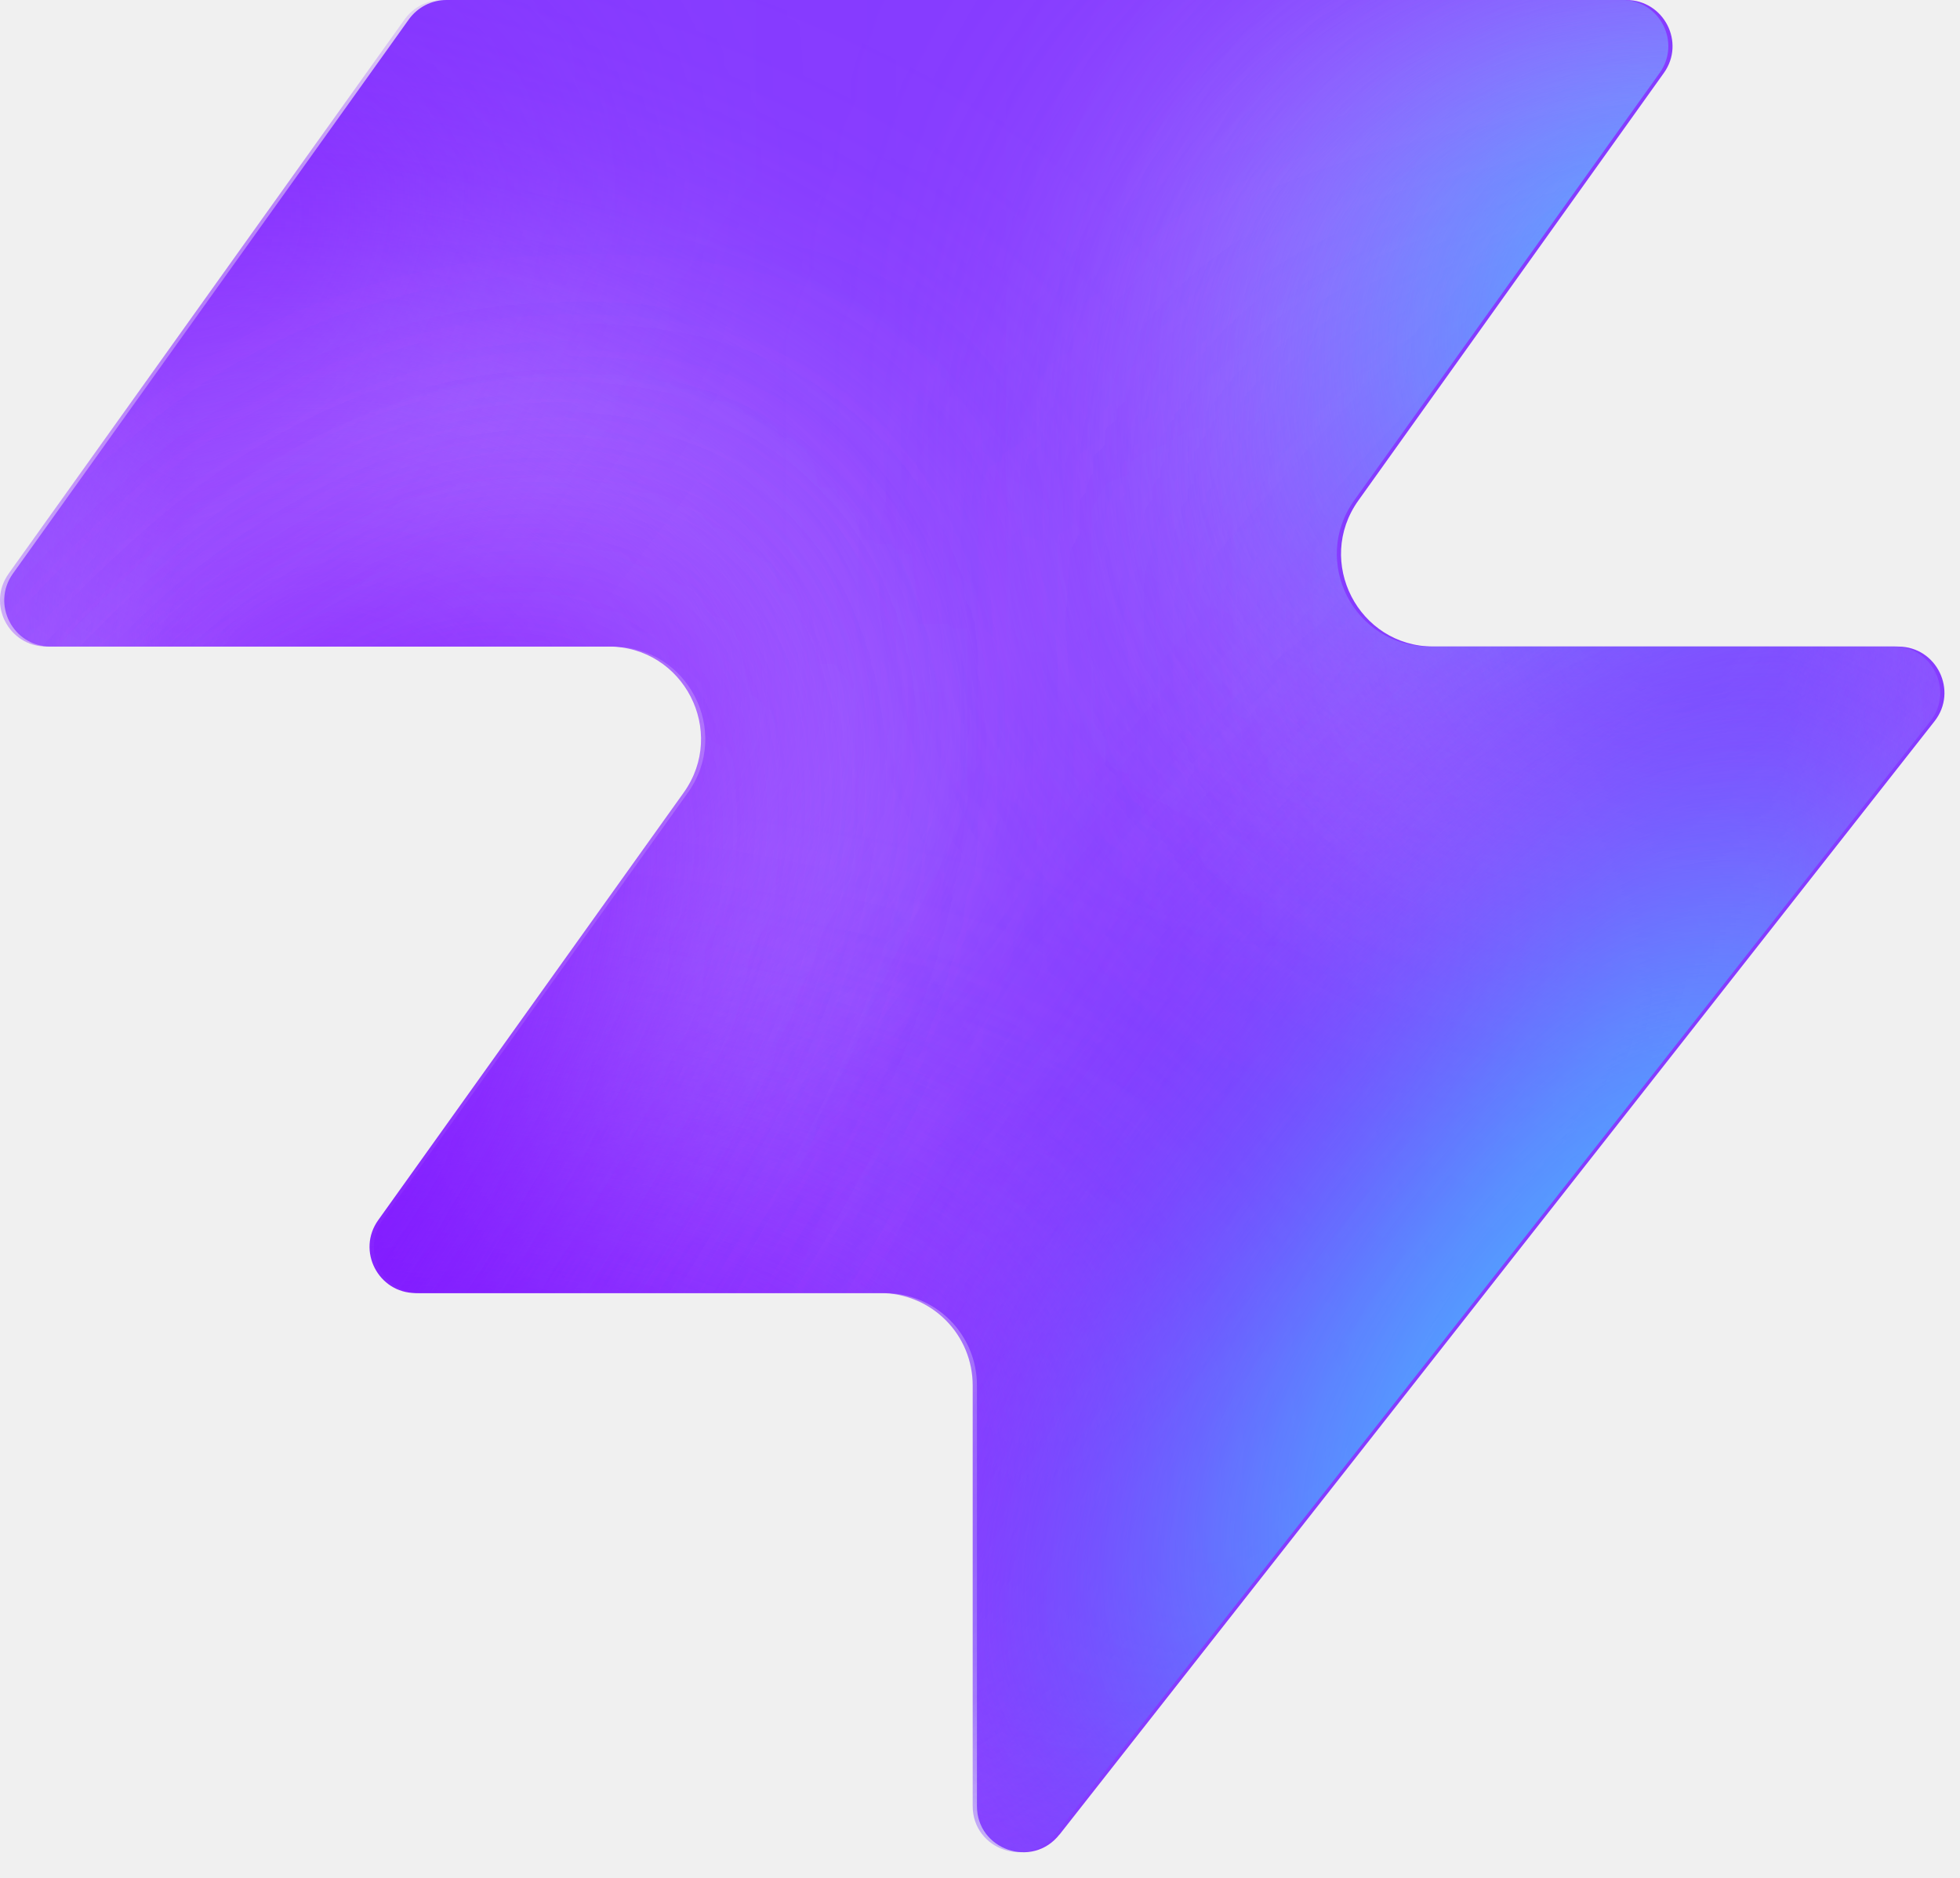
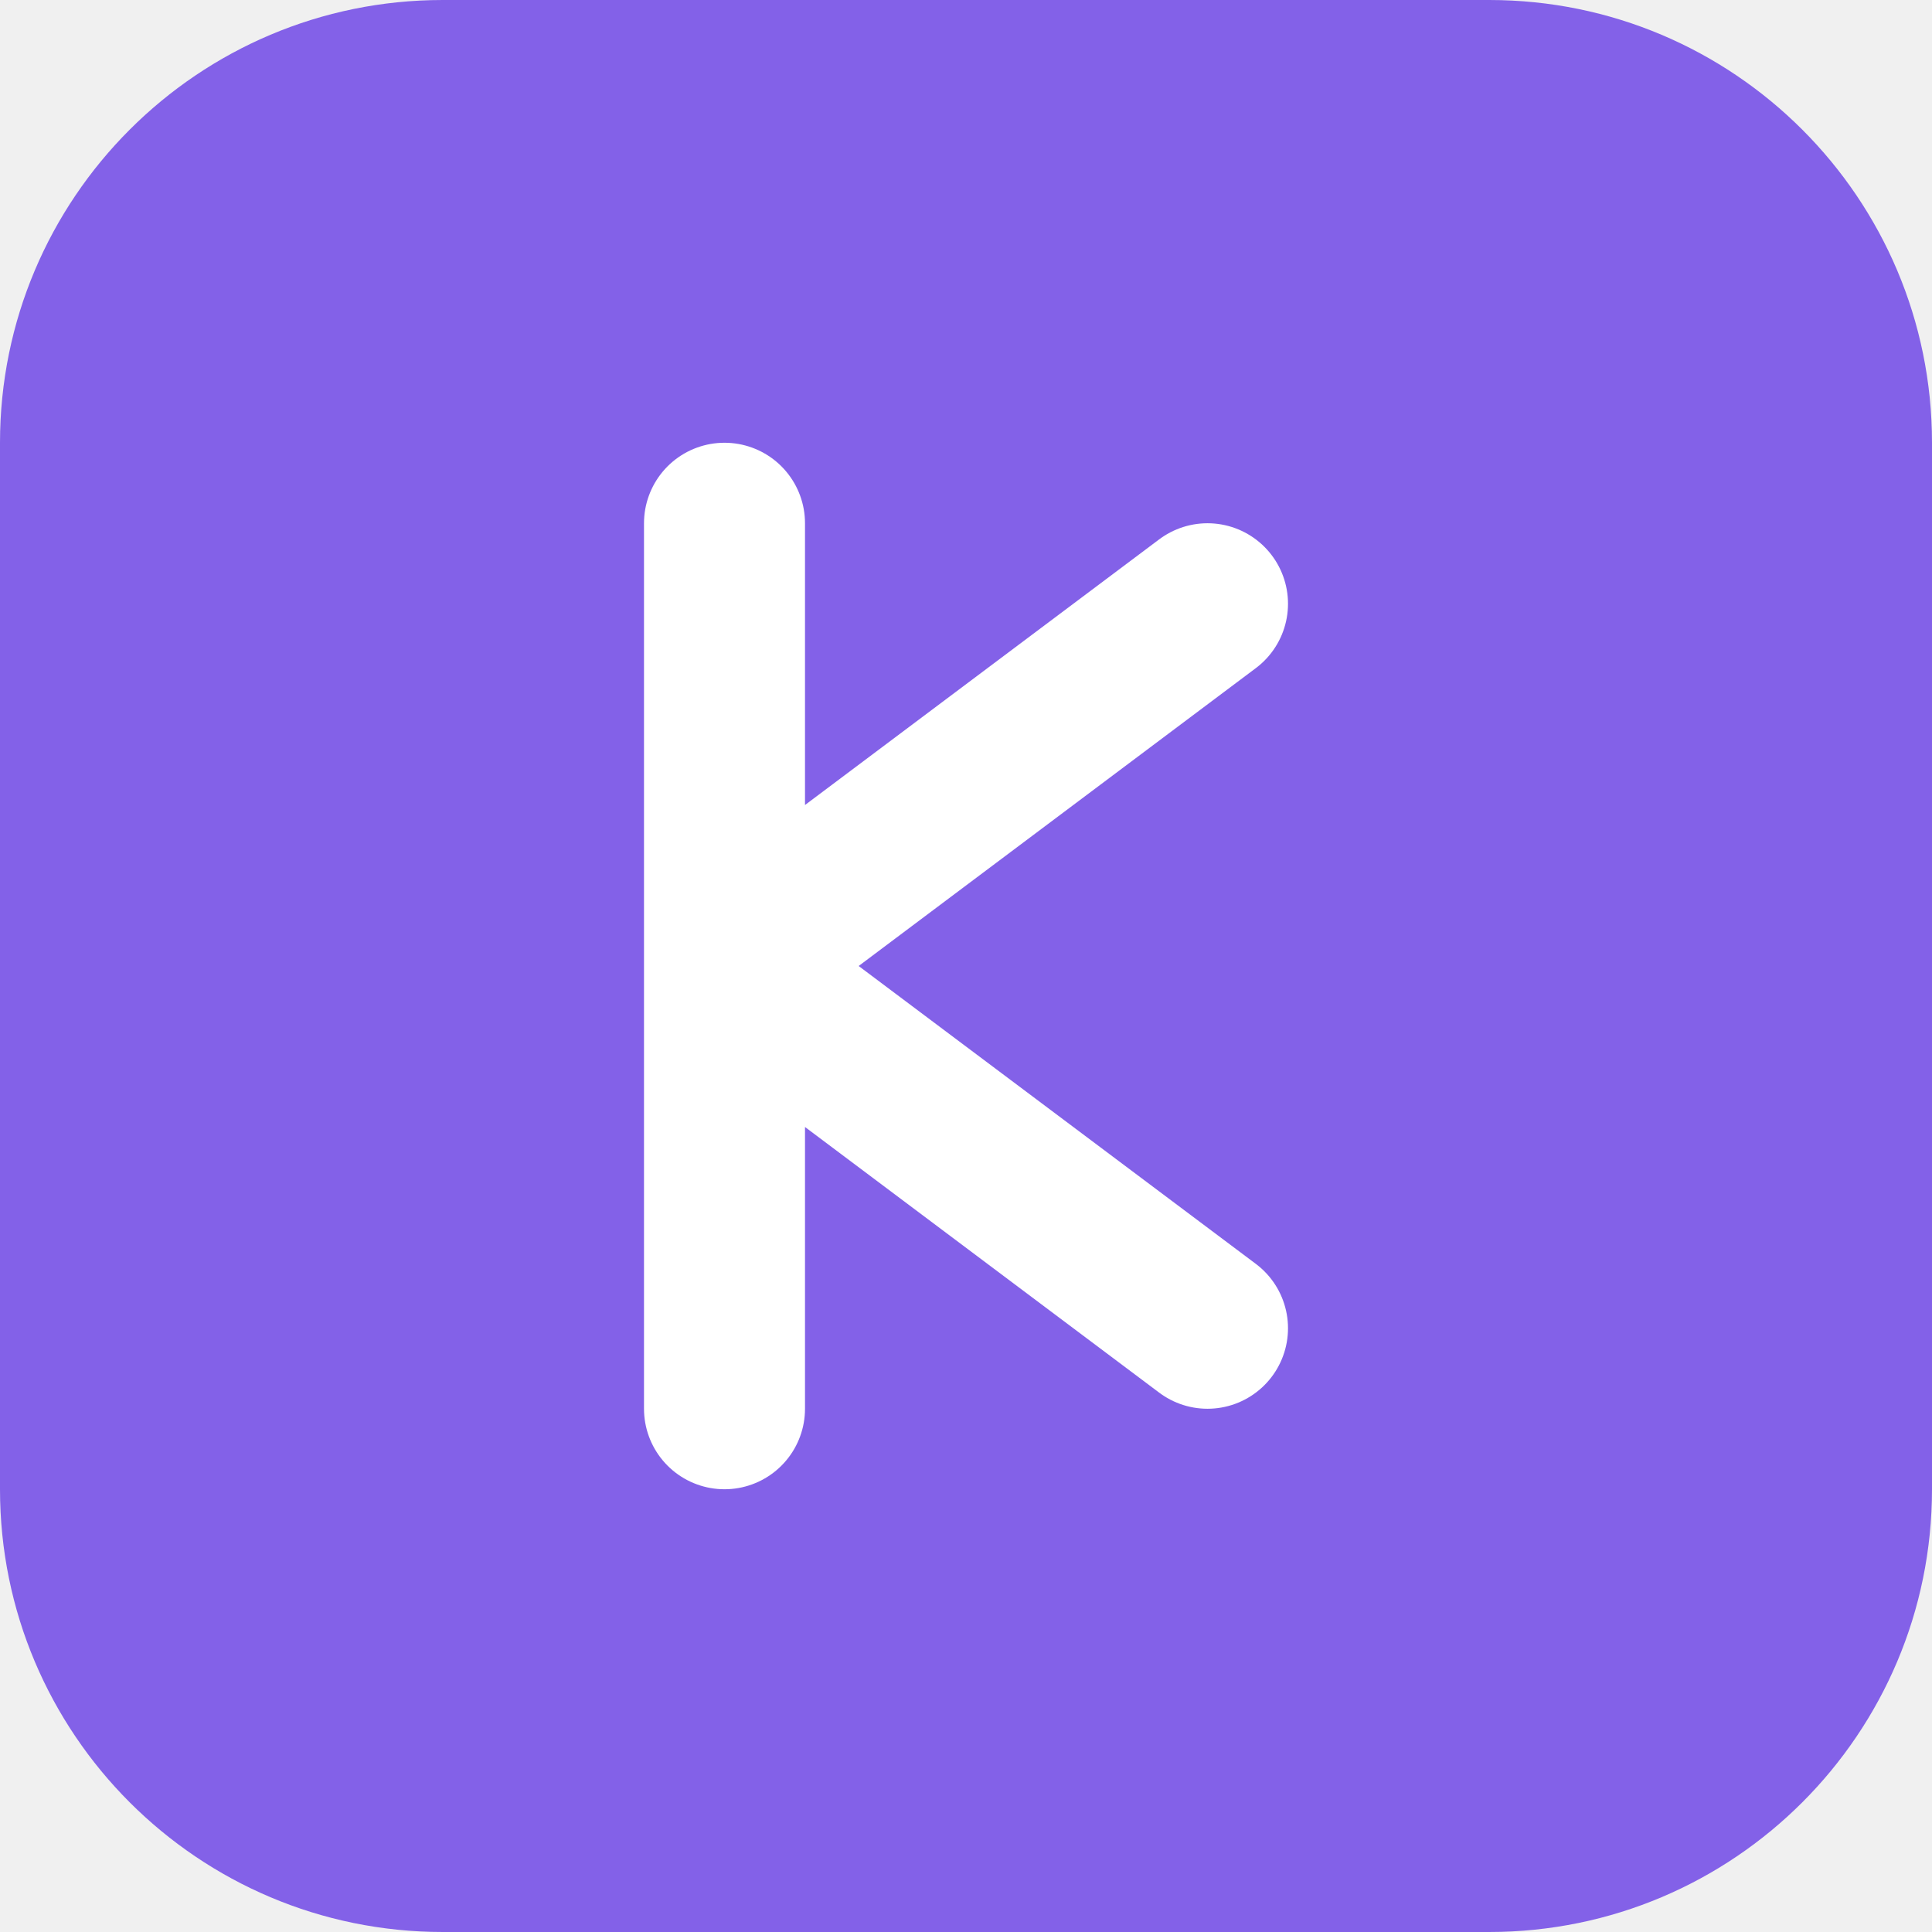
- <svg xmlns="http://www.w3.org/2000/svg" width="48" height="46" fill="none" viewBox="0 0 48 46">
-   <path fill="#863bff" d="M25.946 44.938c-.664.845-2.021.375-2.021-.698V33.937a2.26 2.26 0 0 0-2.262-2.262H10.287c-.92 0-1.456-1.04-.92-1.788l7.48-10.471c1.07-1.497 0-3.578-1.842-3.578H1.237c-.92 0-1.456-1.04-.92-1.788L10.013.474c.214-.297.556-.474.92-.474h28.894c.92 0 1.456 1.04.92 1.788l-7.48 10.471c-1.07 1.498 0 3.579 1.842 3.579h11.377c.943 0 1.473 1.088.89 1.83L25.947 44.94z" style="fill:#863bff;fill:color(display-p3 .525 .23 1);fill-opacity:1" />
-   <mask id="a" width="48" height="46" x="0" y="0" maskUnits="userSpaceOnUse" style="mask-type:alpha">
-     <path fill="#000" d="M25.842 44.938c-.664.844-2.021.375-2.021-.698V33.937a2.26 2.26 0 0 0-2.262-2.262H10.183c-.92 0-1.456-1.04-.92-1.788l7.48-10.471c1.07-1.498 0-3.579-1.842-3.579H1.133c-.92 0-1.456-1.04-.92-1.787L9.91.473c.214-.297.556-.474.92-.474h28.894c.92 0 1.456 1.04.92 1.788l-7.48 10.471c-1.07 1.498 0 3.578 1.842 3.578h11.377c.943 0 1.473 1.088.89 1.832L25.843 44.94z" style="fill:#000;fill-opacity:1" />
-   </mask>
-   <g mask="url(#a)">
-     <g filter="url(#b)">
-       <ellipse cx="5.508" cy="14.704" fill="#ede6ff" rx="5.508" ry="14.704" style="fill:#ede6ff;fill:color(display-p3 .927 .903 1);fill-opacity:1" transform="matrix(.00324 1 1 -.00324 -4.47 31.516)" />
-     </g>
-     <g filter="url(#c)">
-       <ellipse cx="10.399" cy="29.851" fill="#ede6ff" rx="10.399" ry="29.851" style="fill:#ede6ff;fill:color(display-p3 .927 .903 1);fill-opacity:1" transform="matrix(.00324 1 1 -.00324 -39.328 7.883)" />
-     </g>
-     <g filter="url(#d)">
-       <ellipse cx="5.508" cy="30.487" fill="#7e14ff" rx="5.508" ry="30.487" style="fill:#7e14ff;fill:color(display-p3 .492 .077 1);fill-opacity:1" transform="rotate(89.814 -25.913 -14.639)scale(1 -1)" />
-     </g>
-     <g filter="url(#e)">
-       <ellipse cx="5.508" cy="30.599" fill="#7e14ff" rx="5.508" ry="30.599" style="fill:#7e14ff;fill:color(display-p3 .492 .077 1);fill-opacity:1" transform="rotate(89.814 -32.644 -3.334)scale(1 -1)" />
-     </g>
-     <g filter="url(#f)">
-       <ellipse cx="5.508" cy="30.599" fill="#7e14ff" rx="5.508" ry="30.599" style="fill:#7e14ff;fill:color(display-p3 .492 .077 1);fill-opacity:1" transform="matrix(.00324 1 1 -.00324 -34.34 30.47)" />
-     </g>
-     <g filter="url(#g)">
-       <ellipse cx="14.072" cy="22.078" fill="#ede6ff" rx="14.072" ry="22.078" style="fill:#ede6ff;fill:color(display-p3 .927 .903 1);fill-opacity:1" transform="rotate(93.35 24.506 48.493)scale(-1 1)" />
-     </g>
-     <g filter="url(#h)">
-       <ellipse cx="3.47" cy="21.501" fill="#7e14ff" rx="3.47" ry="21.501" style="fill:#7e14ff;fill:color(display-p3 .492 .077 1);fill-opacity:1" transform="rotate(89.009 28.708 47.59)scale(-1 1)" />
-     </g>
-     <g filter="url(#i)">
-       <ellipse cx="3.47" cy="21.501" fill="#7e14ff" rx="3.47" ry="21.501" style="fill:#7e14ff;fill:color(display-p3 .492 .077 1);fill-opacity:1" transform="rotate(89.009 28.708 47.59)scale(-1 1)" />
-     </g>
-     <g filter="url(#j)">
-       <ellipse cx=".387" cy="8.972" fill="#7e14ff" rx="4.407" ry="29.108" style="fill:#7e14ff;fill:color(display-p3 .492 .077 1);fill-opacity:1" transform="rotate(39.51 .387 8.972)" />
-     </g>
-     <g filter="url(#k)">
-       <ellipse cx="47.523" cy="-6.092" fill="#7e14ff" rx="4.407" ry="29.108" style="fill:#7e14ff;fill:color(display-p3 .492 .077 1);fill-opacity:1" transform="rotate(37.892 47.523 -6.092)" />
-     </g>
-     <g filter="url(#l)">
-       <ellipse cx="41.412" cy="6.333" fill="#47bfff" rx="5.971" ry="9.665" style="fill:#47bfff;fill:color(display-p3 .28 .748 1);fill-opacity:1" transform="rotate(37.892 41.412 6.333)" />
-     </g>
-     <g filter="url(#m)">
-       <ellipse cx="-1.879" cy="38.332" fill="#7e14ff" rx="4.407" ry="29.108" style="fill:#7e14ff;fill:color(display-p3 .492 .077 1);fill-opacity:1" transform="rotate(37.892 -1.88 38.332)" />
-     </g>
-     <g filter="url(#n)">
-       <ellipse cx="-1.879" cy="38.332" fill="#7e14ff" rx="4.407" ry="29.108" style="fill:#7e14ff;fill:color(display-p3 .492 .077 1);fill-opacity:1" transform="rotate(37.892 -1.88 38.332)" />
-     </g>
-     <g filter="url(#o)">
-       <ellipse cx="35.651" cy="29.907" fill="#7e14ff" rx="4.407" ry="29.108" style="fill:#7e14ff;fill:color(display-p3 .492 .077 1);fill-opacity:1" transform="rotate(37.892 35.651 29.907)" />
-     </g>
-     <g filter="url(#p)">
-       <ellipse cx="38.418" cy="32.4" fill="#47bfff" rx="5.971" ry="15.297" style="fill:#47bfff;fill:color(display-p3 .28 .748 1);fill-opacity:1" transform="rotate(37.892 38.418 32.4)" />
-     </g>
-   </g>
-   <defs>
-     <filter id="b" width="60.045" height="41.654" x="-19.77" y="16.149" color-interpolation-filters="sRGB" filterUnits="userSpaceOnUse">
-       <feFlood flood-opacity="0" result="BackgroundImageFix" />
-       <feBlend in="SourceGraphic" in2="BackgroundImageFix" result="shape" />
-       <feGaussianBlur result="effect1_foregroundBlur_2002_17158" stdDeviation="7.659" />
-     </filter>
-     <filter id="c" width="90.34" height="51.437" x="-54.613" y="-7.533" color-interpolation-filters="sRGB" filterUnits="userSpaceOnUse">
-       <feFlood flood-opacity="0" result="BackgroundImageFix" />
-       <feBlend in="SourceGraphic" in2="BackgroundImageFix" result="shape" />
-       <feGaussianBlur result="effect1_foregroundBlur_2002_17158" stdDeviation="7.659" />
-     </filter>
-     <filter id="d" width="79.355" height="29.4" x="-49.64" y="2.03" color-interpolation-filters="sRGB" filterUnits="userSpaceOnUse">
-       <feFlood flood-opacity="0" result="BackgroundImageFix" />
-       <feBlend in="SourceGraphic" in2="BackgroundImageFix" result="shape" />
-       <feGaussianBlur result="effect1_foregroundBlur_2002_17158" stdDeviation="4.596" />
-     </filter>
-     <filter id="e" width="79.579" height="29.4" x="-45.045" y="20.029" color-interpolation-filters="sRGB" filterUnits="userSpaceOnUse">
-       <feFlood flood-opacity="0" result="BackgroundImageFix" />
-       <feBlend in="SourceGraphic" in2="BackgroundImageFix" result="shape" />
-       <feGaussianBlur result="effect1_foregroundBlur_2002_17158" stdDeviation="4.596" />
-     </filter>
-     <filter id="f" width="79.579" height="29.4" x="-43.513" y="21.178" color-interpolation-filters="sRGB" filterUnits="userSpaceOnUse">
-       <feFlood flood-opacity="0" result="BackgroundImageFix" />
-       <feBlend in="SourceGraphic" in2="BackgroundImageFix" result="shape" />
-       <feGaussianBlur result="effect1_foregroundBlur_2002_17158" stdDeviation="4.596" />
-     </filter>
-     <filter id="g" width="74.749" height="58.852" x="15.756" y="-17.901" color-interpolation-filters="sRGB" filterUnits="userSpaceOnUse">
-       <feFlood flood-opacity="0" result="BackgroundImageFix" />
-       <feBlend in="SourceGraphic" in2="BackgroundImageFix" result="shape" />
-       <feGaussianBlur result="effect1_foregroundBlur_2002_17158" stdDeviation="7.659" />
-     </filter>
-     <filter id="h" width="61.377" height="25.362" x="23.548" y="2.284" color-interpolation-filters="sRGB" filterUnits="userSpaceOnUse">
-       <feFlood flood-opacity="0" result="BackgroundImageFix" />
-       <feBlend in="SourceGraphic" in2="BackgroundImageFix" result="shape" />
-       <feGaussianBlur result="effect1_foregroundBlur_2002_17158" stdDeviation="4.596" />
-     </filter>
-     <filter id="i" width="61.377" height="25.362" x="23.548" y="2.284" color-interpolation-filters="sRGB" filterUnits="userSpaceOnUse">
-       <feFlood flood-opacity="0" result="BackgroundImageFix" />
-       <feBlend in="SourceGraphic" in2="BackgroundImageFix" result="shape" />
-       <feGaussianBlur result="effect1_foregroundBlur_2002_17158" stdDeviation="4.596" />
-     </filter>
-     <filter id="j" width="56.045" height="63.649" x="-27.636" y="-22.853" color-interpolation-filters="sRGB" filterUnits="userSpaceOnUse">
-       <feFlood flood-opacity="0" result="BackgroundImageFix" />
-       <feBlend in="SourceGraphic" in2="BackgroundImageFix" result="shape" />
-       <feGaussianBlur result="effect1_foregroundBlur_2002_17158" stdDeviation="4.596" />
-     </filter>
-     <filter id="k" width="54.814" height="64.646" x="20.116" y="-38.415" color-interpolation-filters="sRGB" filterUnits="userSpaceOnUse">
-       <feFlood flood-opacity="0" result="BackgroundImageFix" />
-       <feBlend in="SourceGraphic" in2="BackgroundImageFix" result="shape" />
-       <feGaussianBlur result="effect1_foregroundBlur_2002_17158" stdDeviation="4.596" />
-     </filter>
-     <filter id="l" width="33.541" height="35.313" x="24.641" y="-11.323" color-interpolation-filters="sRGB" filterUnits="userSpaceOnUse">
-       <feFlood flood-opacity="0" result="BackgroundImageFix" />
-       <feBlend in="SourceGraphic" in2="BackgroundImageFix" result="shape" />
-       <feGaussianBlur result="effect1_foregroundBlur_2002_17158" stdDeviation="4.596" />
-     </filter>
-     <filter id="m" width="54.814" height="64.646" x="-29.286" y="6.009" color-interpolation-filters="sRGB" filterUnits="userSpaceOnUse">
-       <feFlood flood-opacity="0" result="BackgroundImageFix" />
-       <feBlend in="SourceGraphic" in2="BackgroundImageFix" result="shape" />
-       <feGaussianBlur result="effect1_foregroundBlur_2002_17158" stdDeviation="4.596" />
-     </filter>
-     <filter id="n" width="54.814" height="64.646" x="-29.286" y="6.009" color-interpolation-filters="sRGB" filterUnits="userSpaceOnUse">
-       <feFlood flood-opacity="0" result="BackgroundImageFix" />
-       <feBlend in="SourceGraphic" in2="BackgroundImageFix" result="shape" />
-       <feGaussianBlur result="effect1_foregroundBlur_2002_17158" stdDeviation="4.596" />
-     </filter>
-     <filter id="o" width="54.814" height="64.646" x="8.244" y="-2.416" color-interpolation-filters="sRGB" filterUnits="userSpaceOnUse">
-       <feFlood flood-opacity="0" result="BackgroundImageFix" />
-       <feBlend in="SourceGraphic" in2="BackgroundImageFix" result="shape" />
-       <feGaussianBlur result="effect1_foregroundBlur_2002_17158" stdDeviation="4.596" />
-     </filter>
-     <filter id="p" width="39.409" height="43.623" x="18.713" y="10.588" color-interpolation-filters="sRGB" filterUnits="userSpaceOnUse">
-       <feFlood flood-opacity="0" result="BackgroundImageFix" />
-       <feBlend in="SourceGraphic" in2="BackgroundImageFix" result="shape" />
-       <feGaussianBlur result="effect1_foregroundBlur_2002_17158" stdDeviation="4.596" />
-     </filter>
-   </defs>
+ <svg xmlns="http://www.w3.org/2000/svg" width="48" height="48" viewBox="0 0 48 48" fill="none">
+   <rect width="48" height="48" rx="11" fill="#8361E8" />
+   <path d="M18 13v22M18 24l12-9M18 24l12 9" stroke="#FFFFFF" stroke-width="4" stroke-linecap="round" stroke-linejoin="round" />
</svg>
